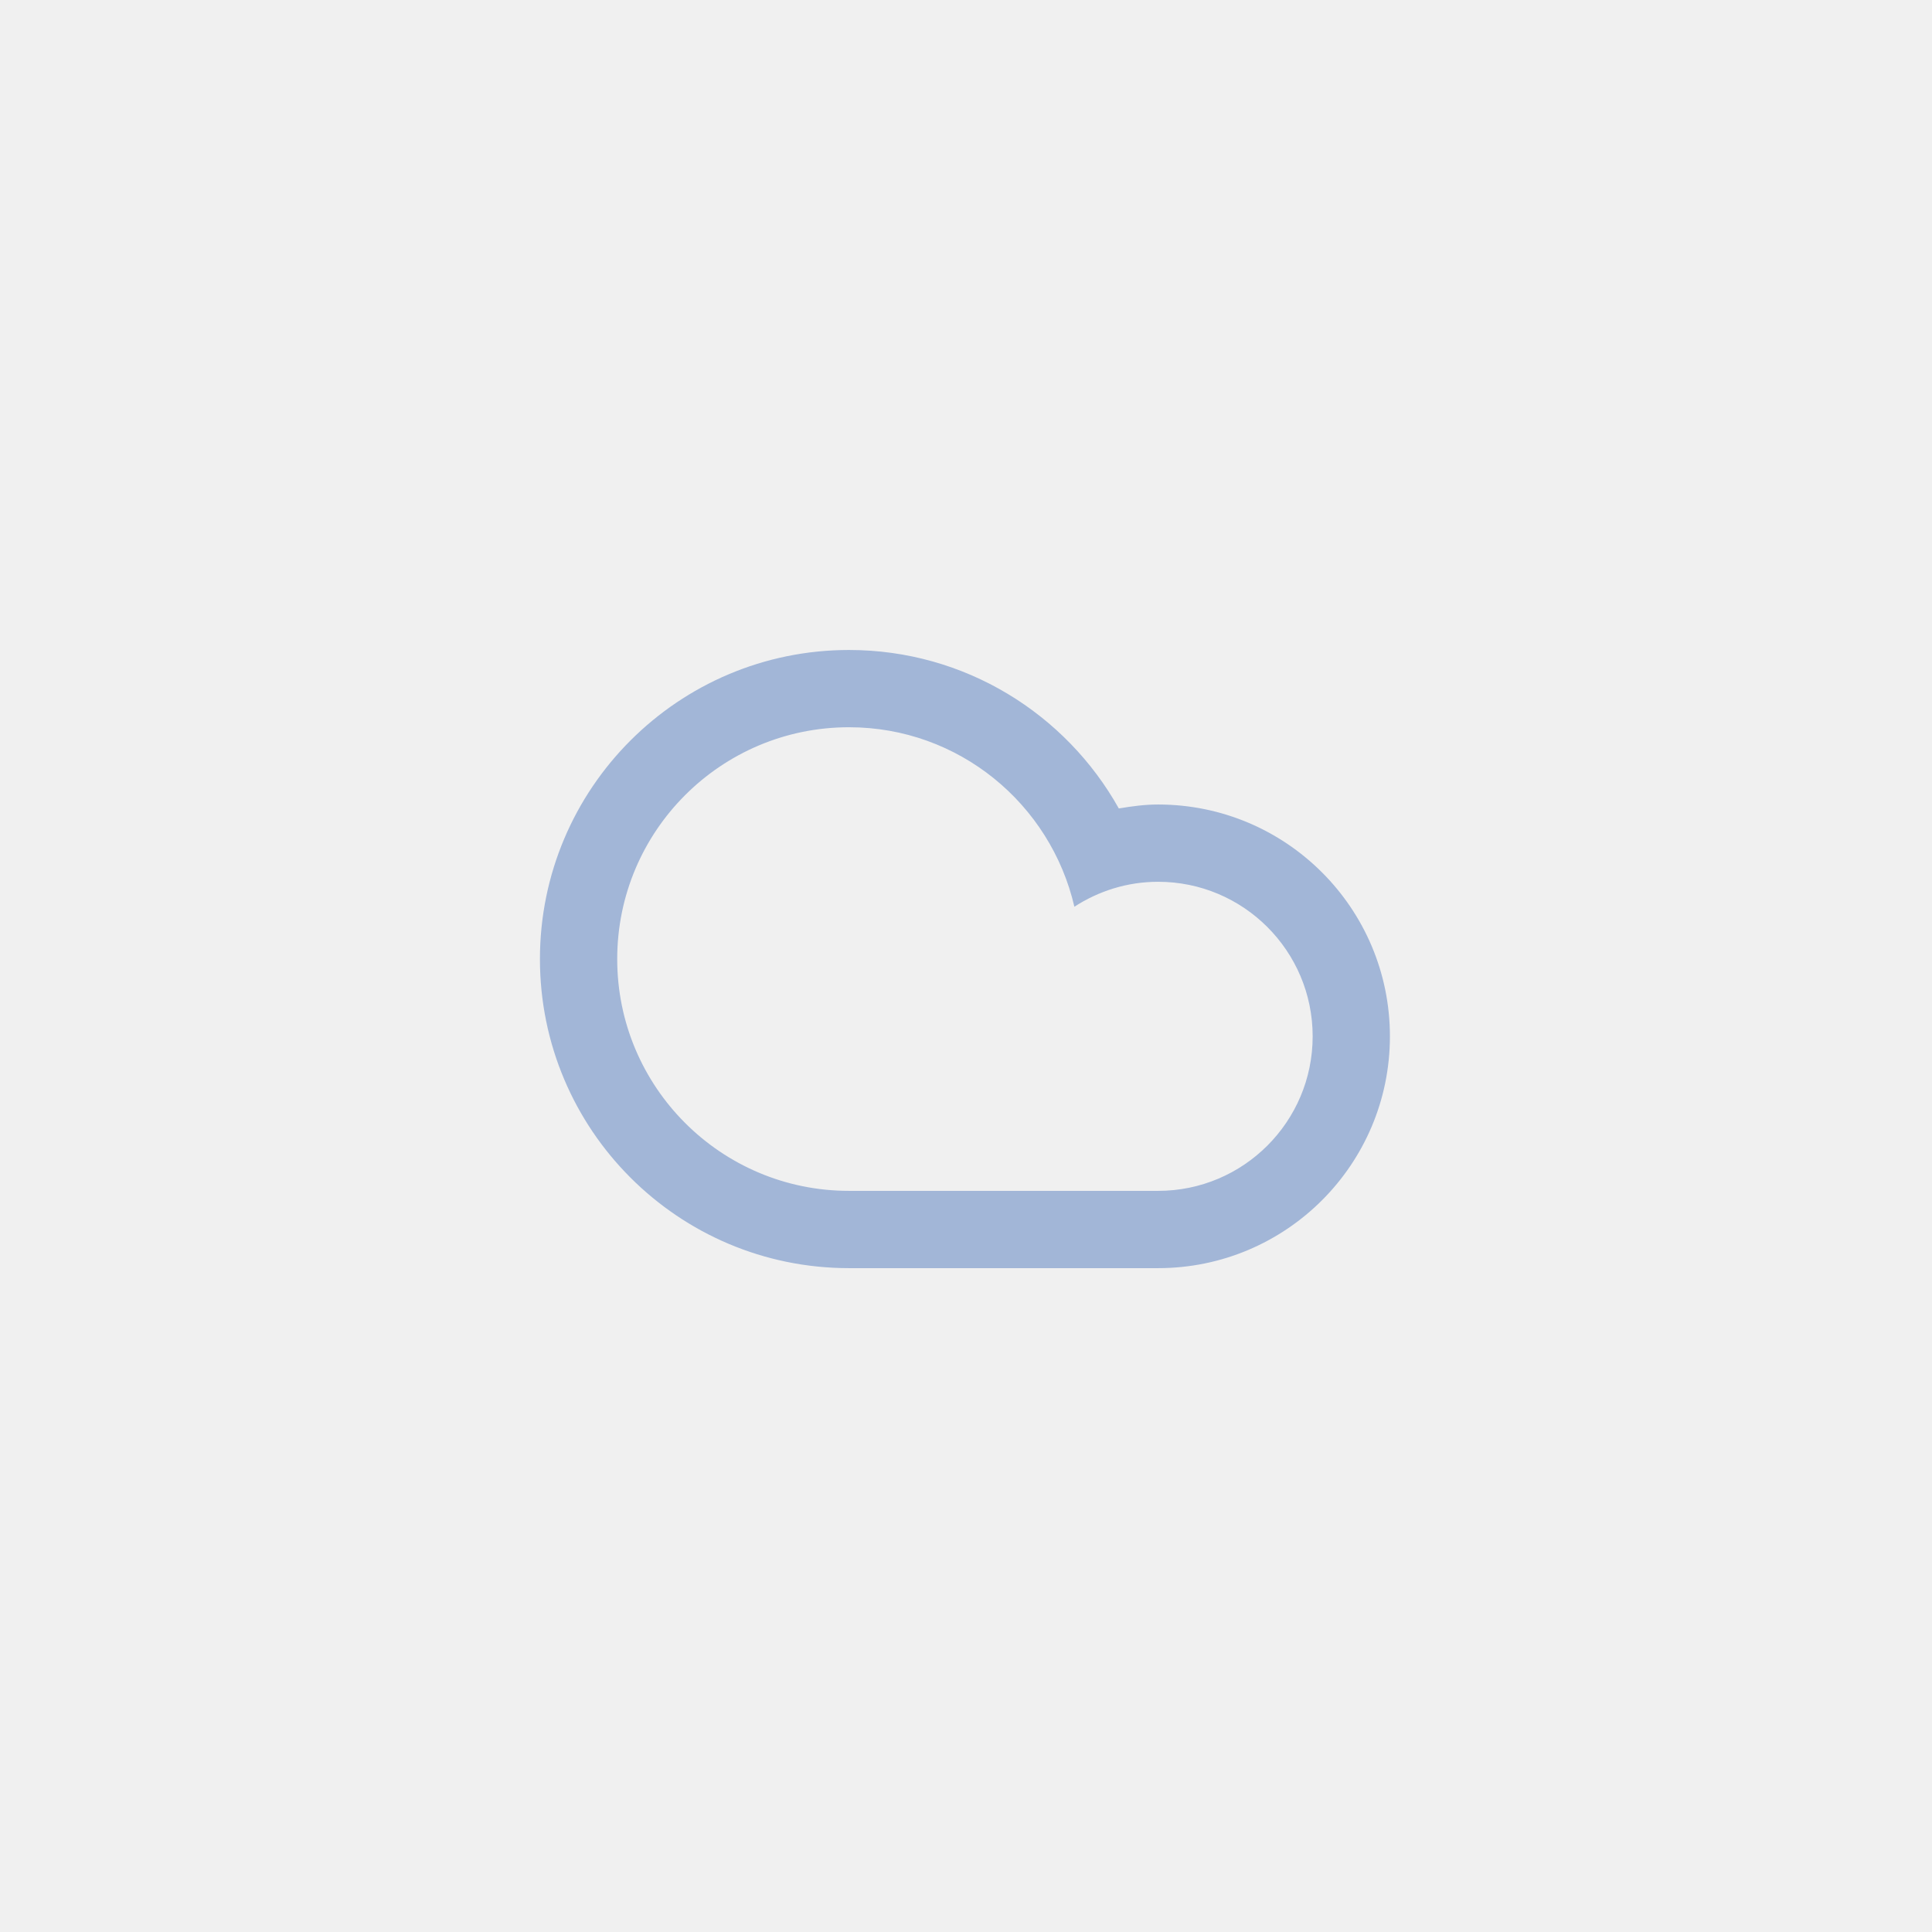
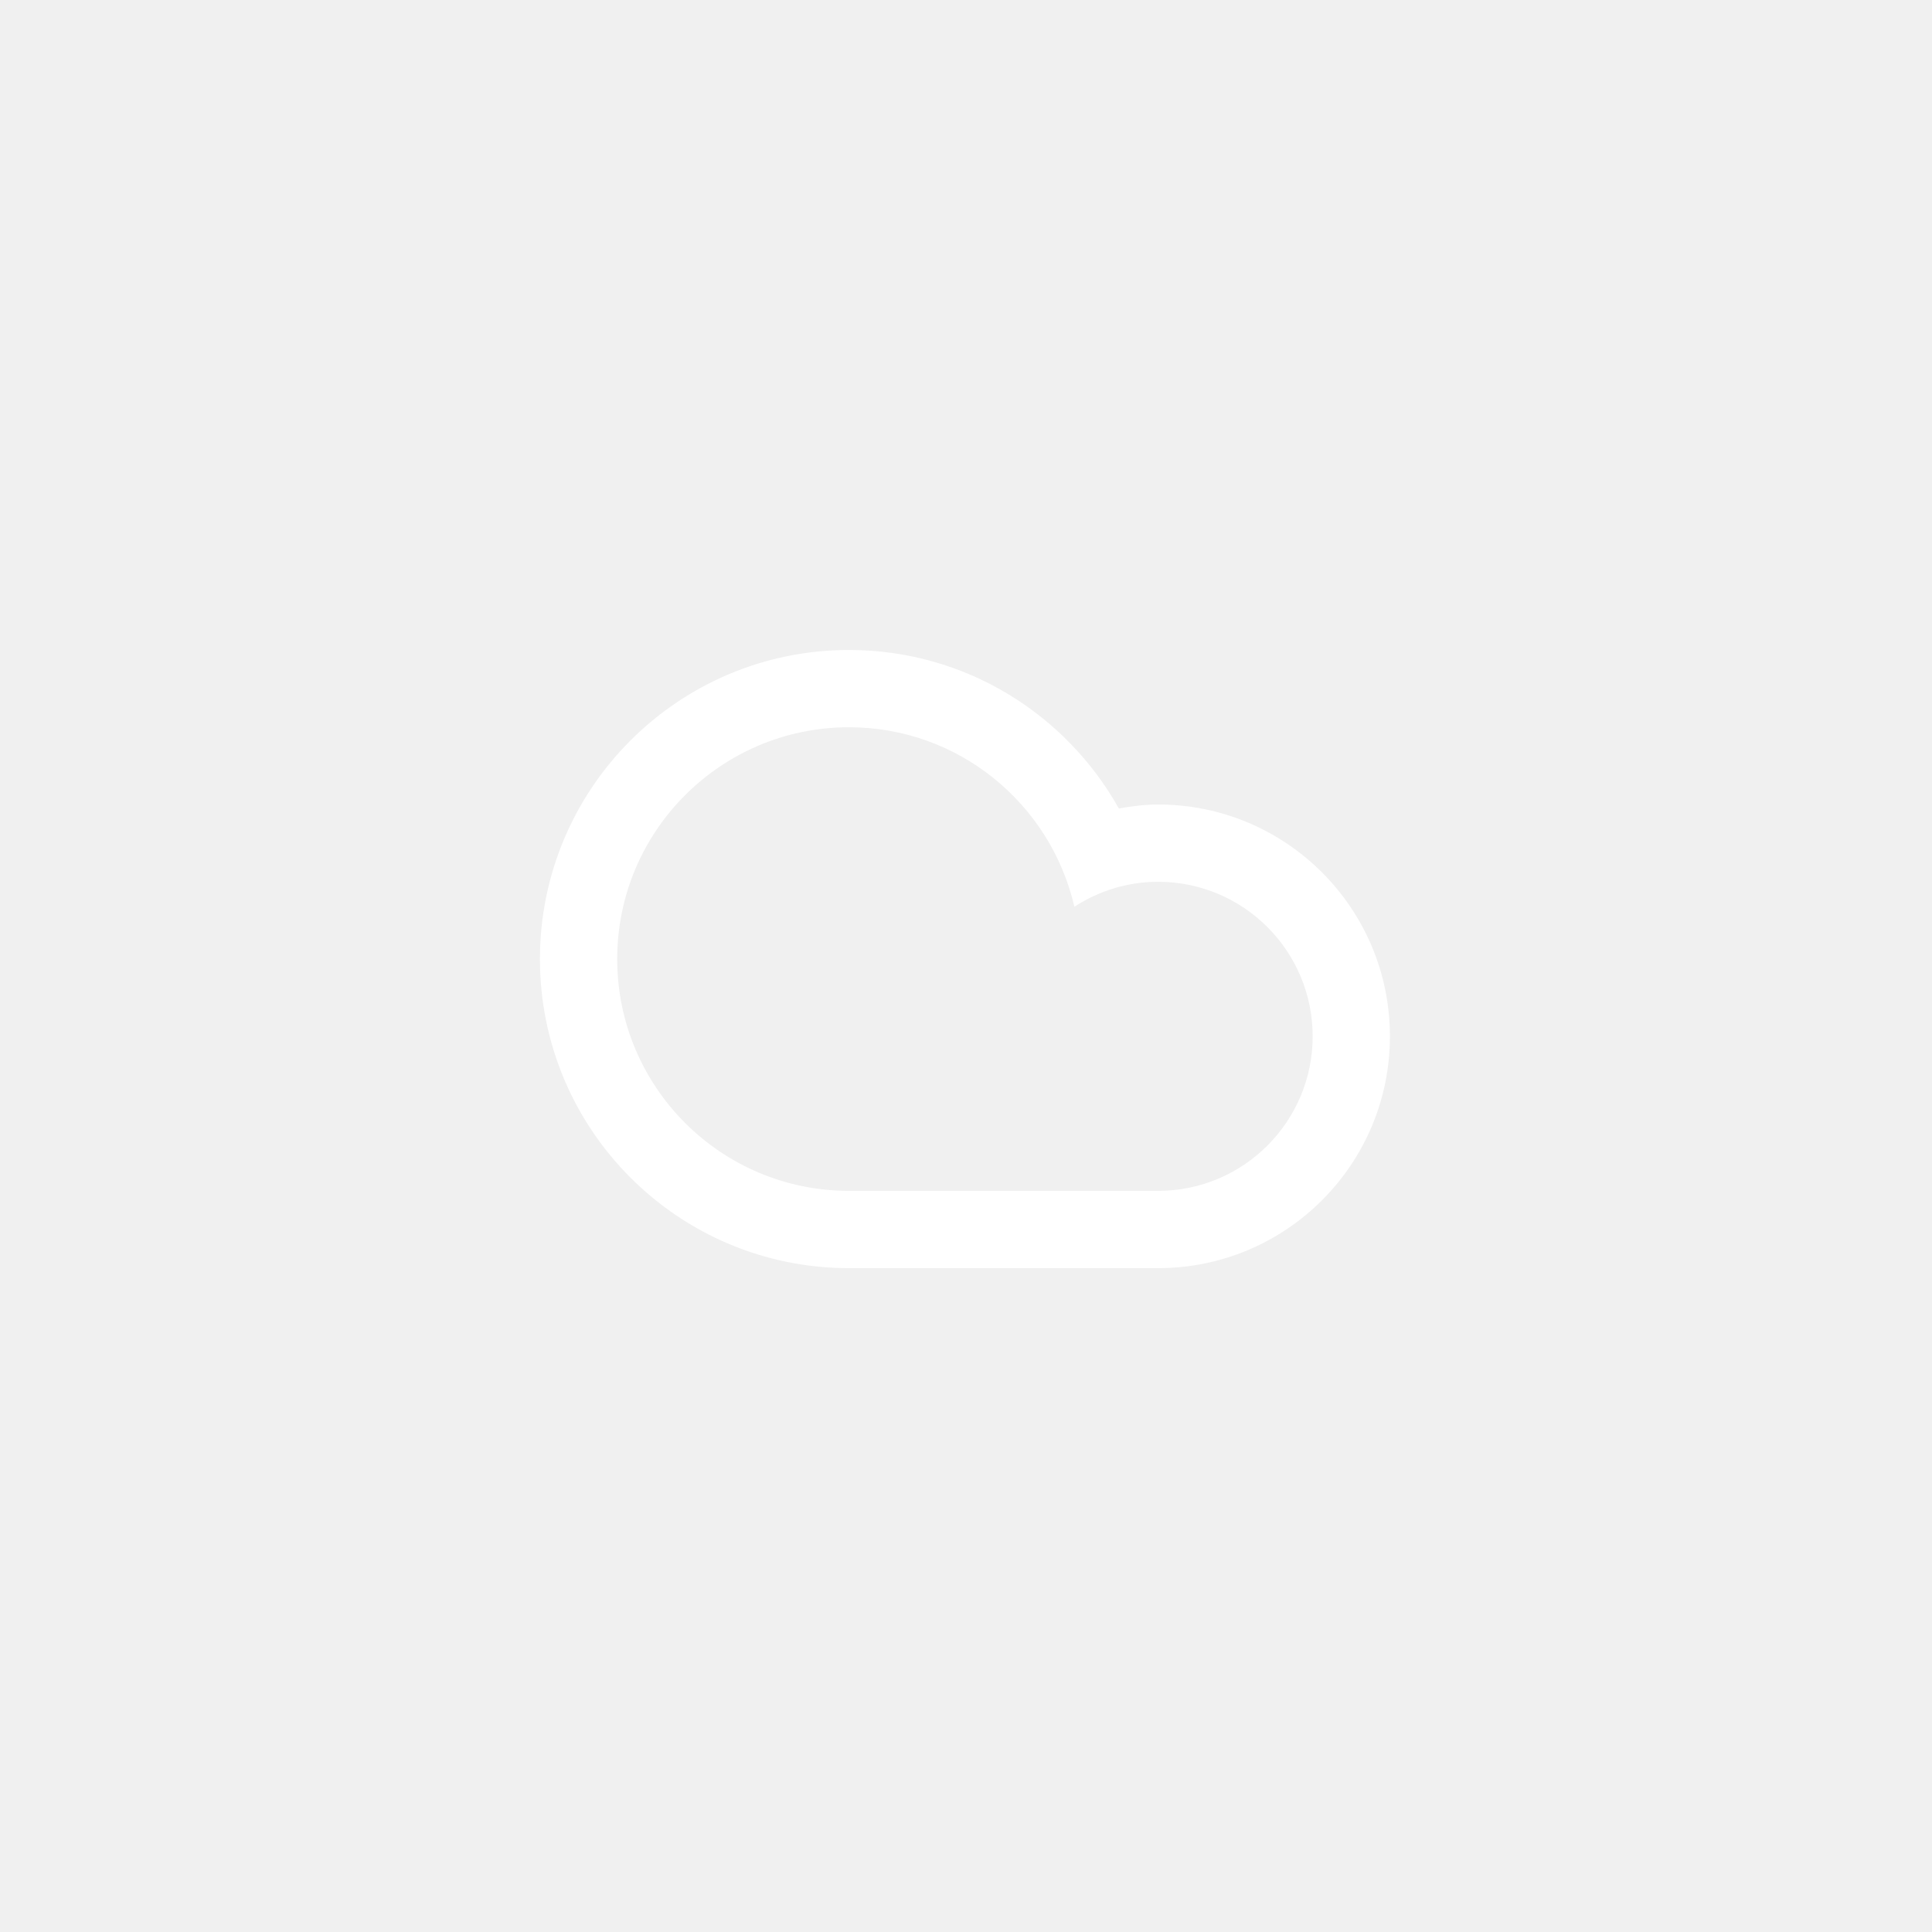
<svg xmlns="http://www.w3.org/2000/svg" version="1.1" id="Layer_1" x="0px" y="0px" width="100px" height="100px" viewBox="0 0 100 100" enable-background="new 0 0 100 100" xml:space="preserve">
-   <path fill-rule="evenodd" fill="#a2b6d7" clip-rule="evenodd" d="M43.945,65.639c-8.835,0-15.998-7.162-15.998-15.998  c0-8.836,7.163-15.998,15.998-15.998c6.004,0,11.229,3.312,13.965,8.203c0.664-0.113,1.338-0.205,2.033-0.205  c6.627,0,11.999,5.373,11.999,12c0,6.625-5.372,11.998-11.999,11.998C57.168,65.639,47.143,65.639,43.945,65.639z M59.943,61.639  c4.418,0,8-3.582,8-7.998c0-4.418-3.582-8-8-8c-1.6,0-3.082,0.481-4.333,1.291c-1.231-5.316-5.974-9.29-11.665-9.29  c-6.626,0-11.998,5.372-11.998,11.999c0,6.626,5.372,11.998,11.998,11.998C47.562,61.639,56.924,61.639,59.943,61.639z" />
+   <path fill-rule="evenodd" fill="#ffffff" clip-rule="evenodd" d="M43.945,65.639c-8.835,0-15.998-7.162-15.998-15.998  c0-8.836,7.163-15.998,15.998-15.998c6.004,0,11.229,3.312,13.965,8.203c0.664-0.113,1.338-0.205,2.033-0.205  c6.627,0,11.999,5.373,11.999,12c0,6.625-5.372,11.998-11.999,11.998C57.168,65.639,47.143,65.639,43.945,65.639z M59.943,61.639  c4.418,0,8-3.582,8-7.998c0-4.418-3.582-8-8-8c-1.6,0-3.082,0.481-4.333,1.291c-1.231-5.316-5.974-9.29-11.665-9.29  c-6.626,0-11.998,5.372-11.998,11.999c0,6.626,5.372,11.998,11.998,11.998C47.562,61.639,56.924,61.639,59.943,61.639z" />
</svg>
